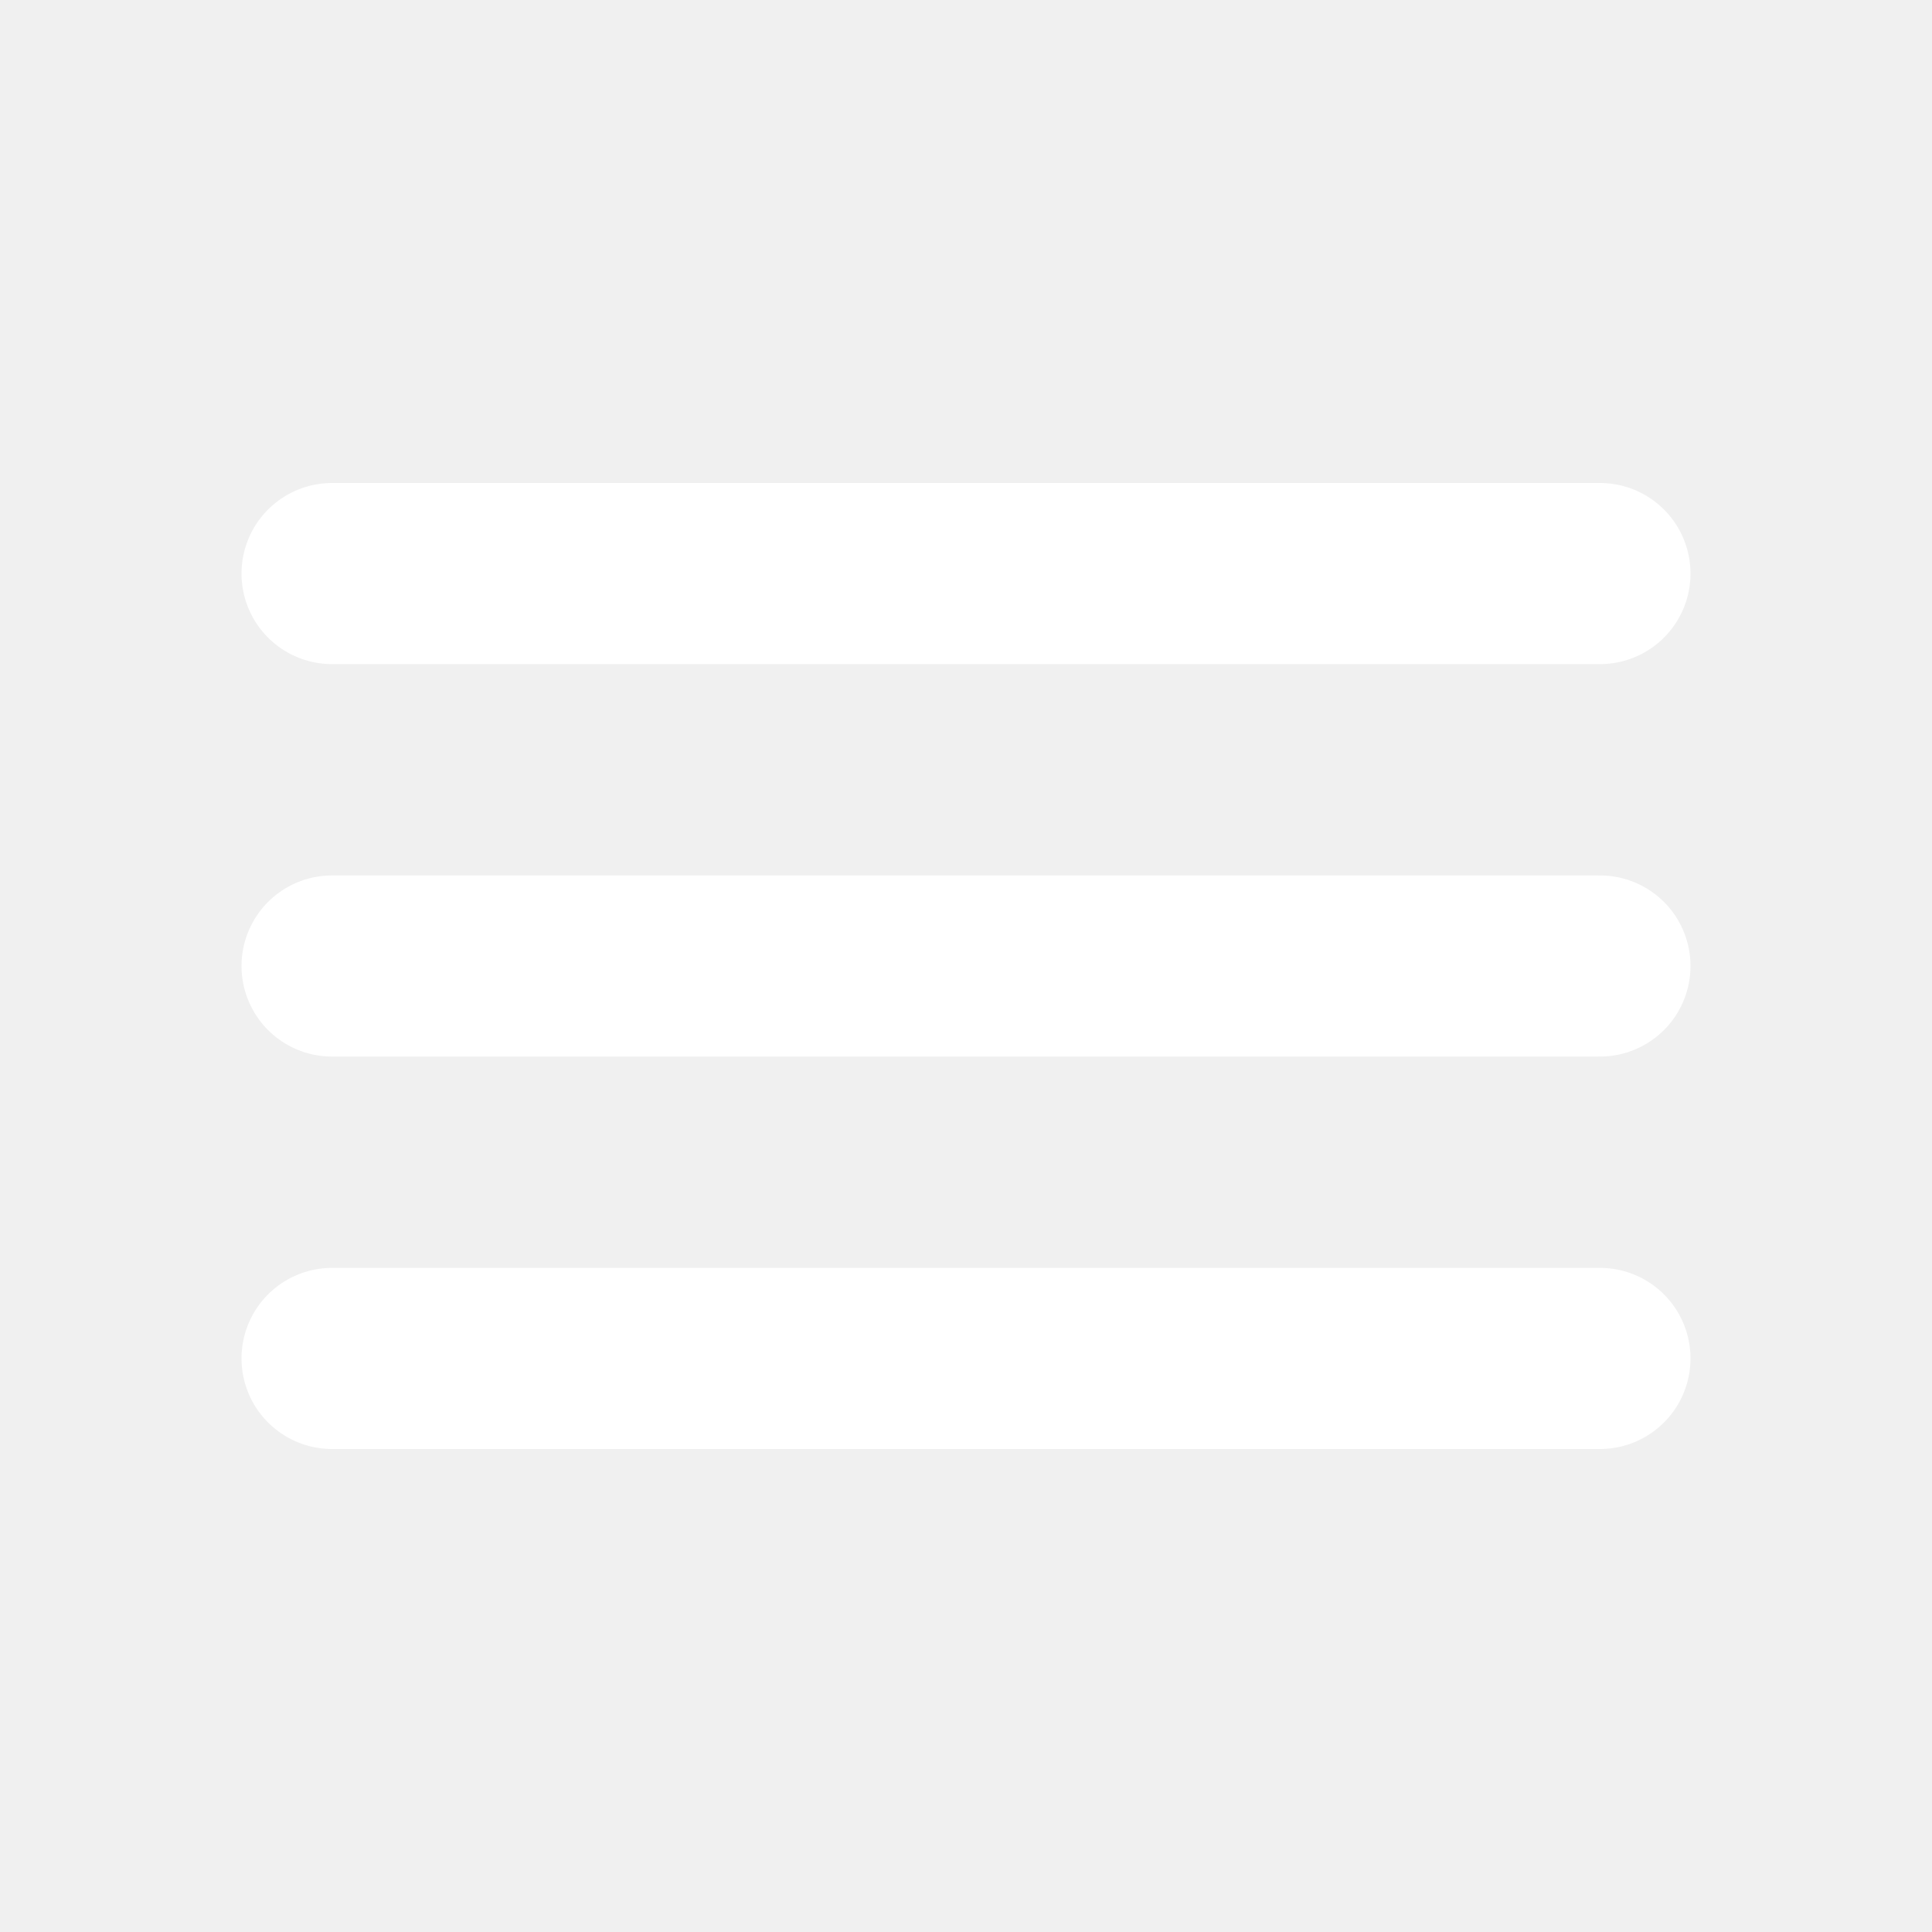
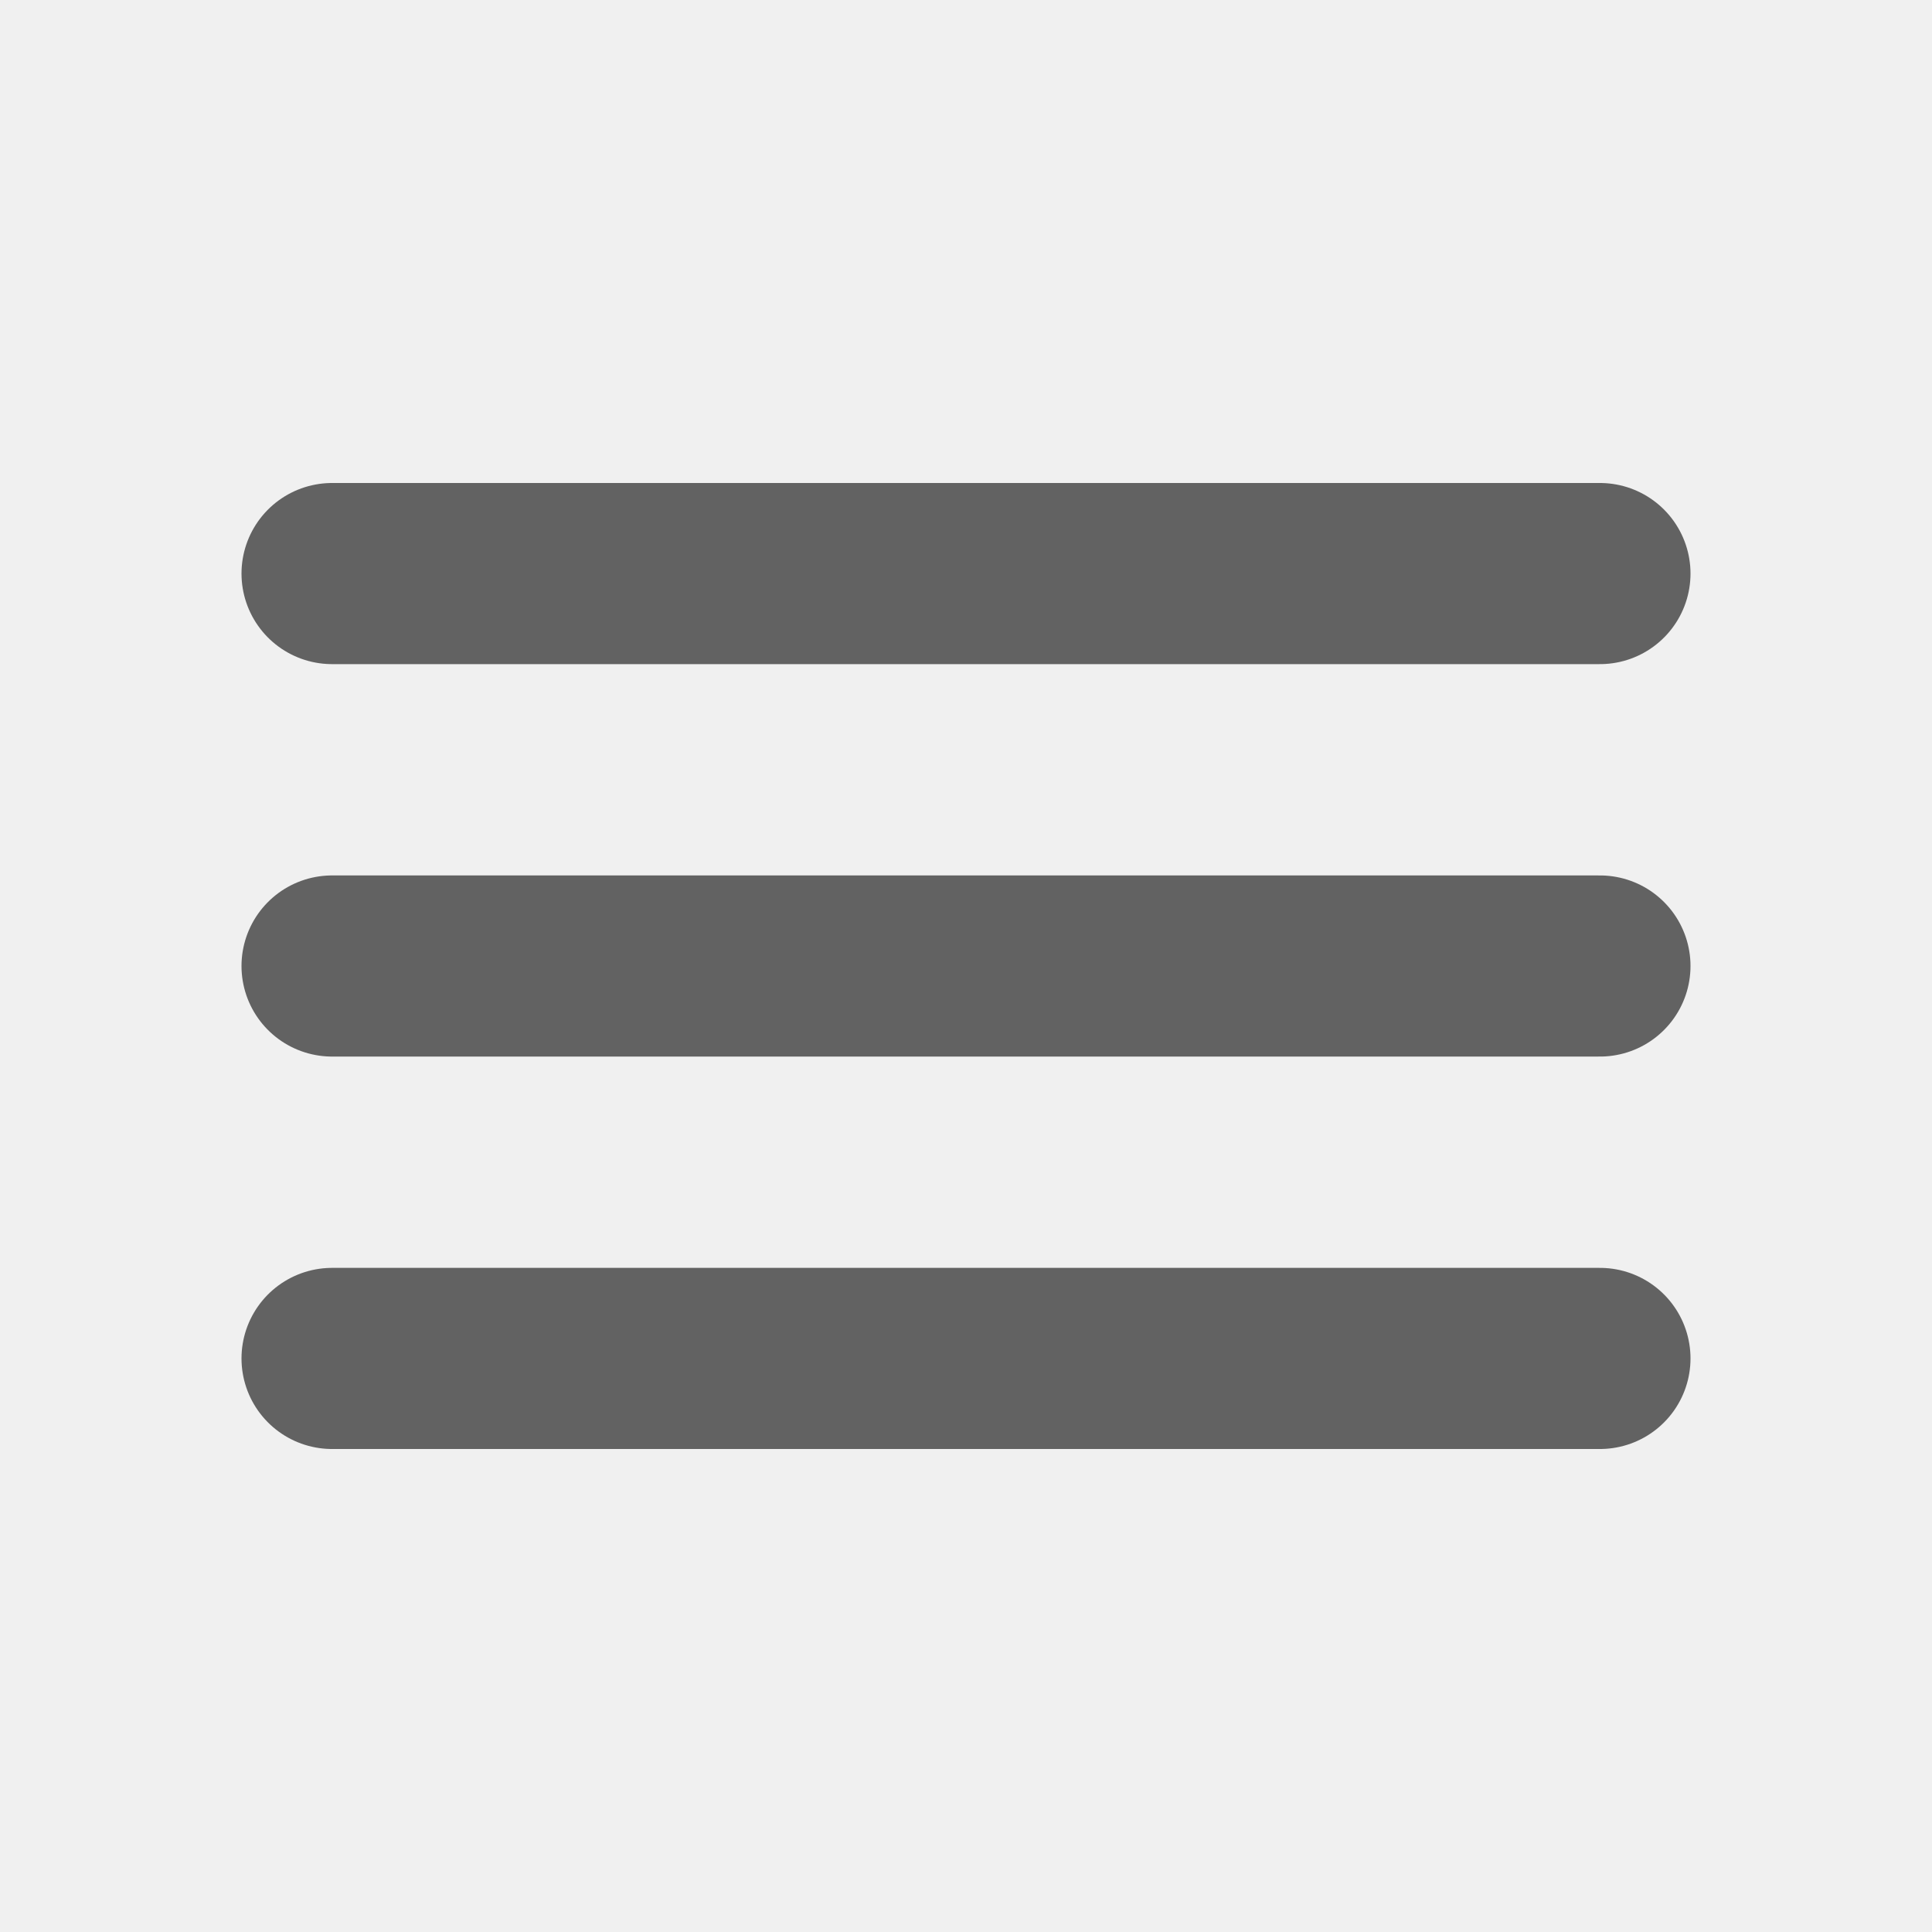
<svg xmlns="http://www.w3.org/2000/svg" class="ionicon" viewBox="0 0 512 512">
-   <path fill="#ffffff" stroke="#ffffff" stroke-linecap="round" stroke-miterlimit="10" stroke-width="48" d="M88 152h336M88 256h336M88 360h336" />
+   <path fill="#626262" stroke="#626262" stroke-linecap="round" stroke-miterlimit="10" stroke-width="48" d="M88 152h336M88 256h336M88 360h336" />
</svg>
